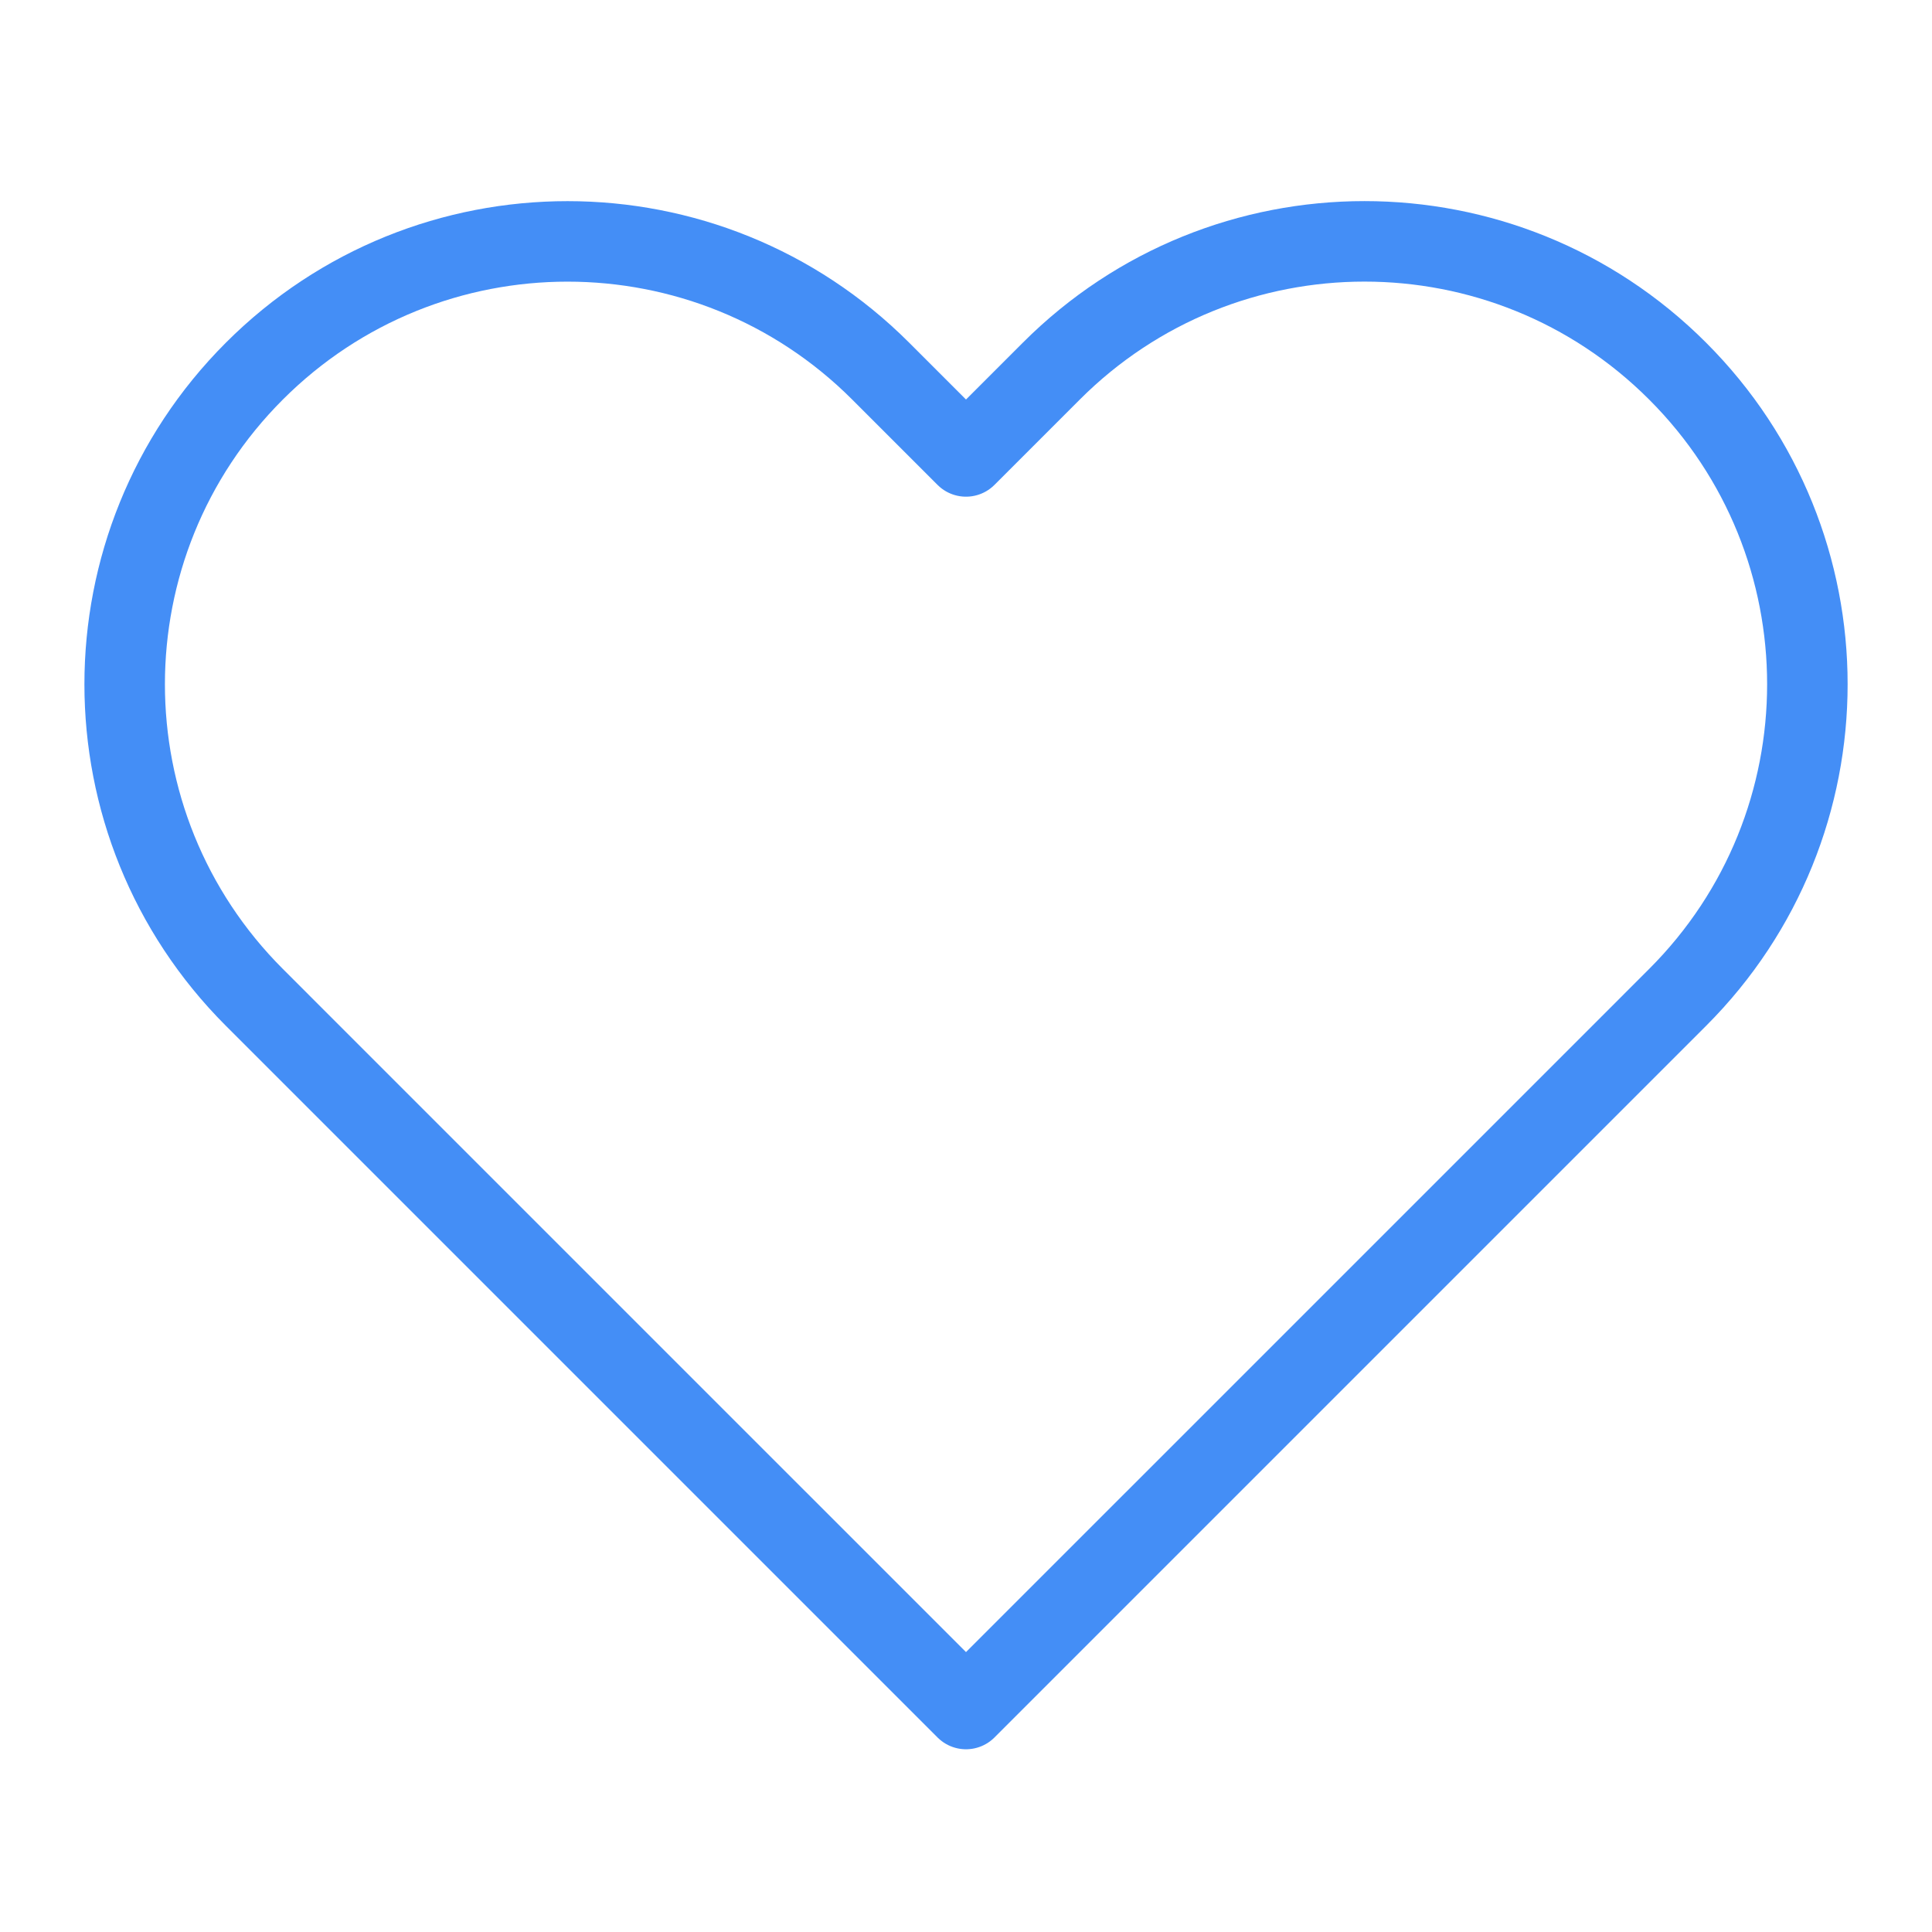
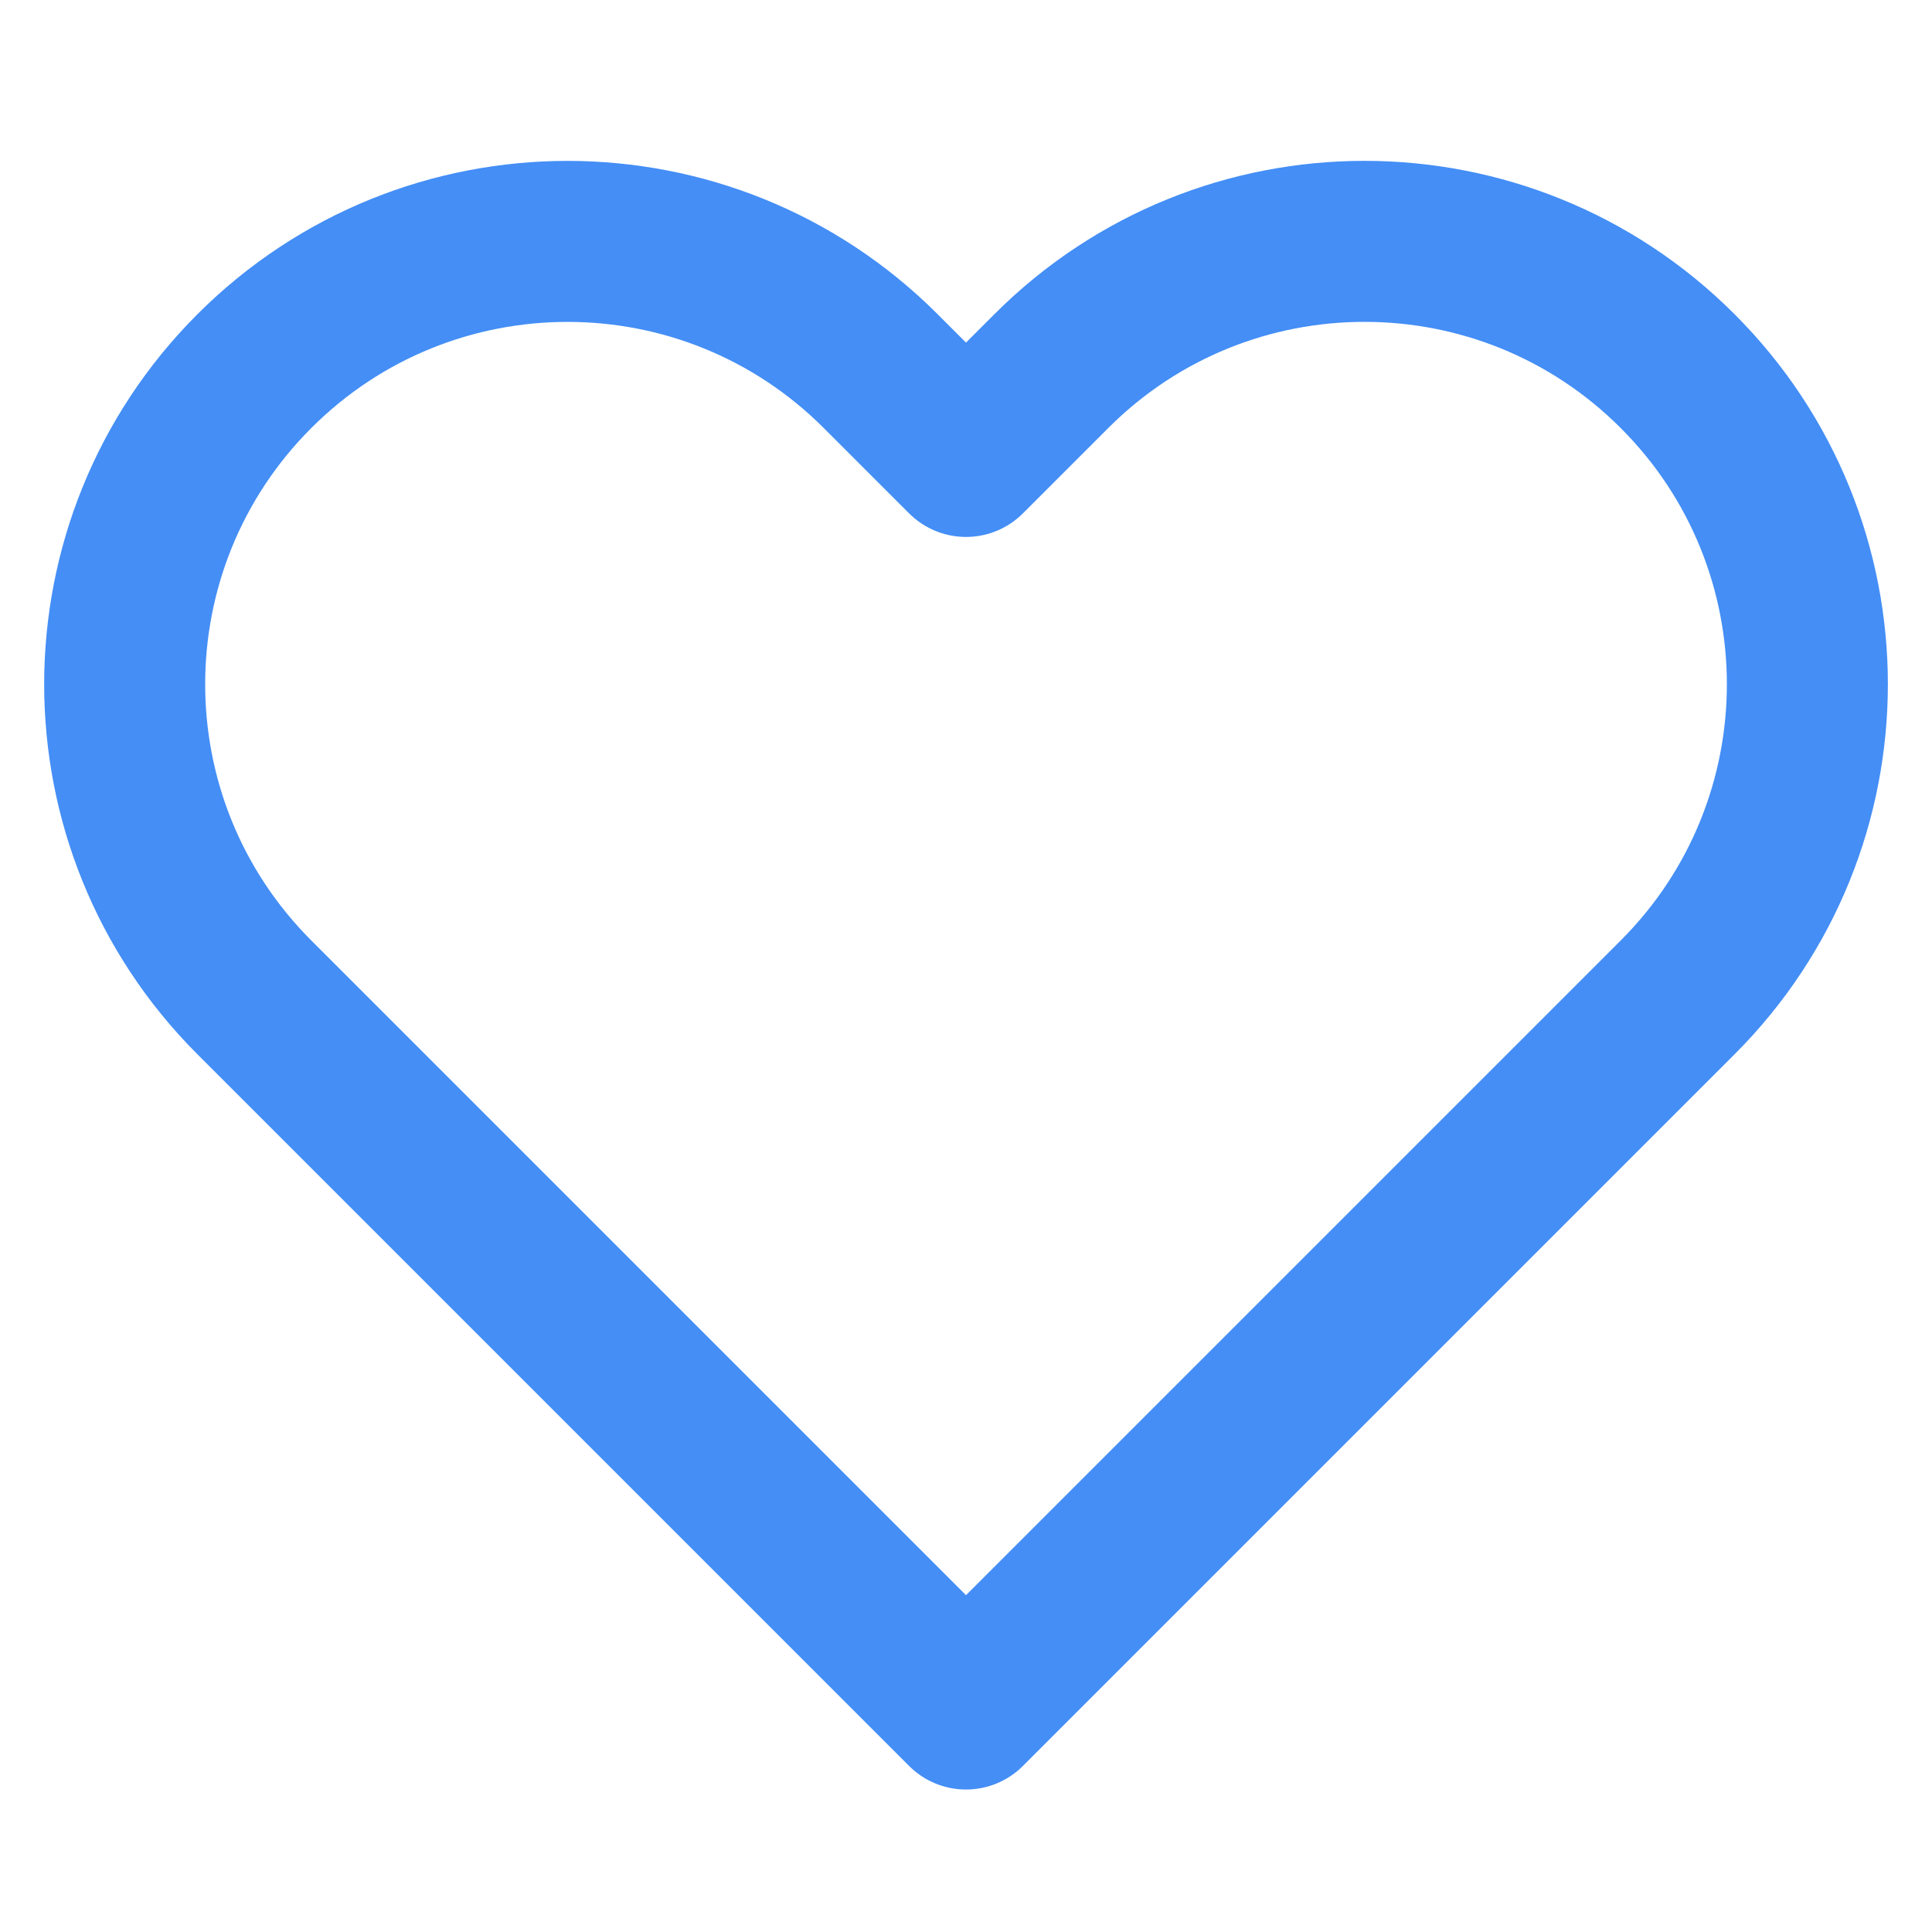
- <svg xmlns="http://www.w3.org/2000/svg" width="100" height="100" viewBox="0 0 24 24" fill="none" stroke="#448EF6" stroke-width="1" stroke-linecap="round" stroke-linejoin="round" class="feather feather-heart">
+ <svg xmlns="http://www.w3.org/2000/svg" width="100" height="100" viewBox="0 0 24 24" fill="none" stroke="#448EF6" stroke-width="2" stroke-linecap="round" stroke-linejoin="round" class="feather feather-heart">
  <path d="M20.84 4.61a5.5 5.5 0 0 0-7.78 0L12 5.67l-1.06-1.06a5.5 5.5 0 0 0-7.78 7.78l1.06 1.06L12 21.23l7.78-7.78 1.06-1.06a5.5 5.5 0 0 0 0-7.78z" />
</svg>
